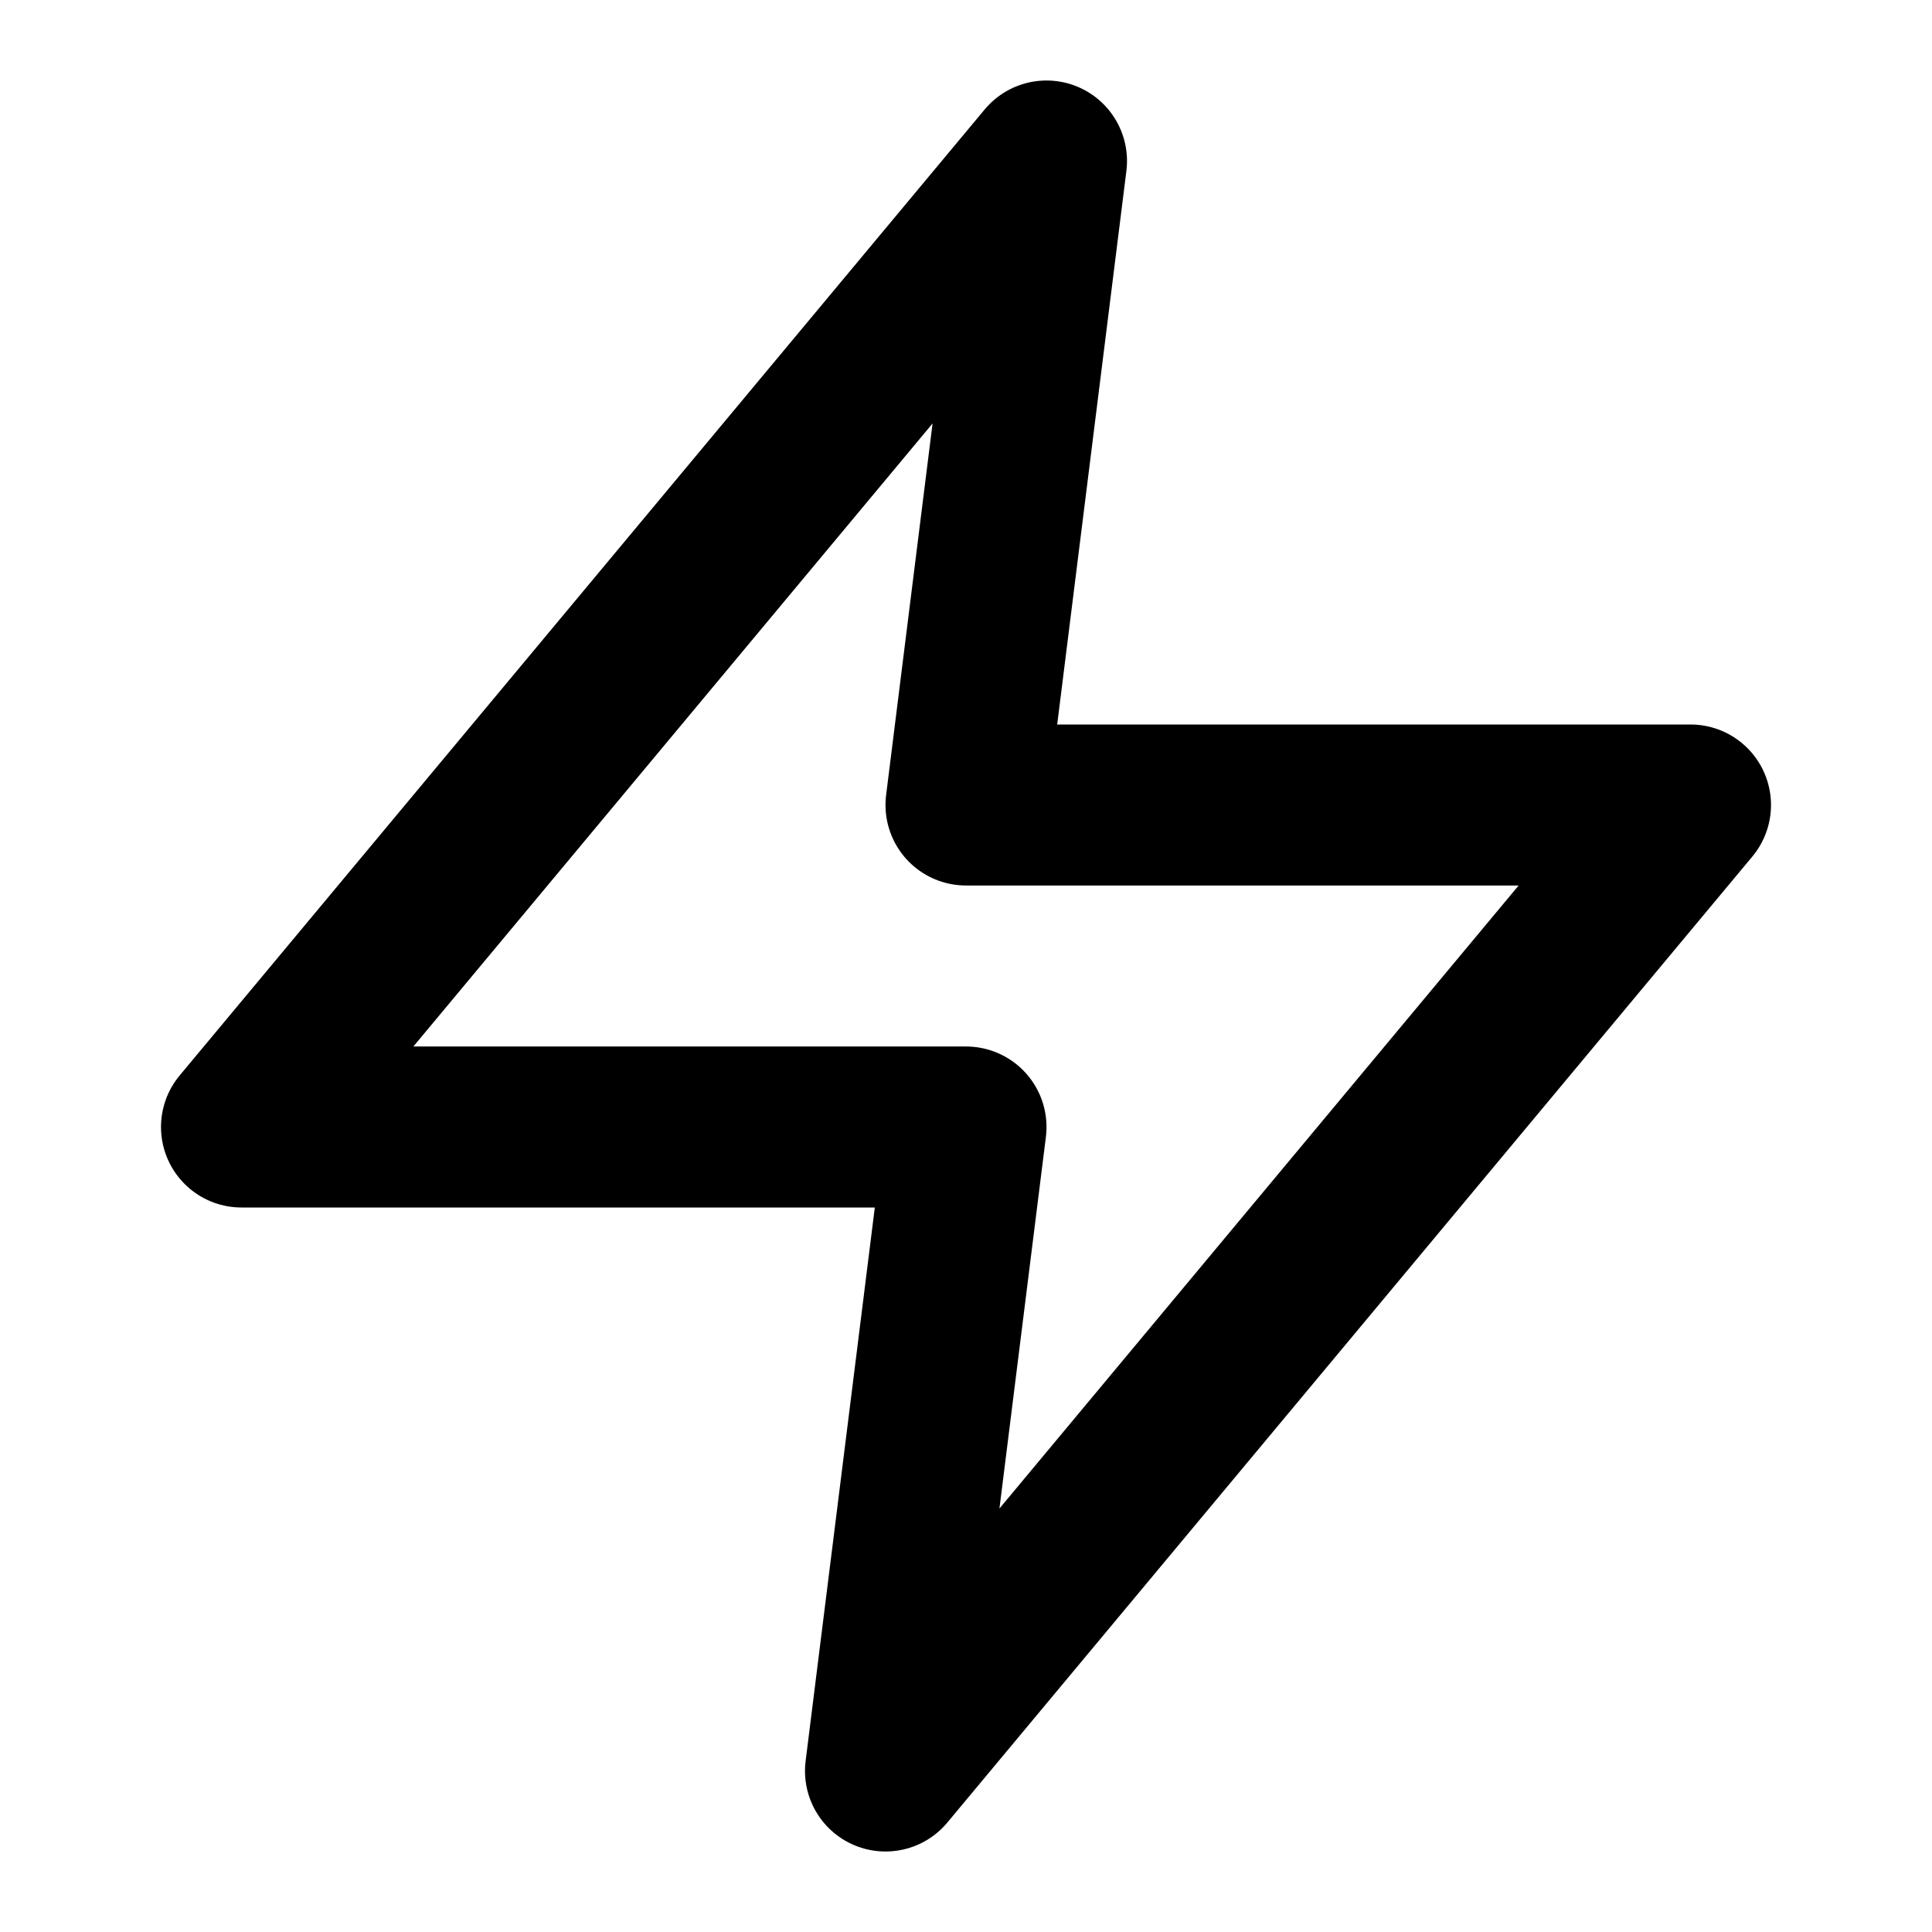
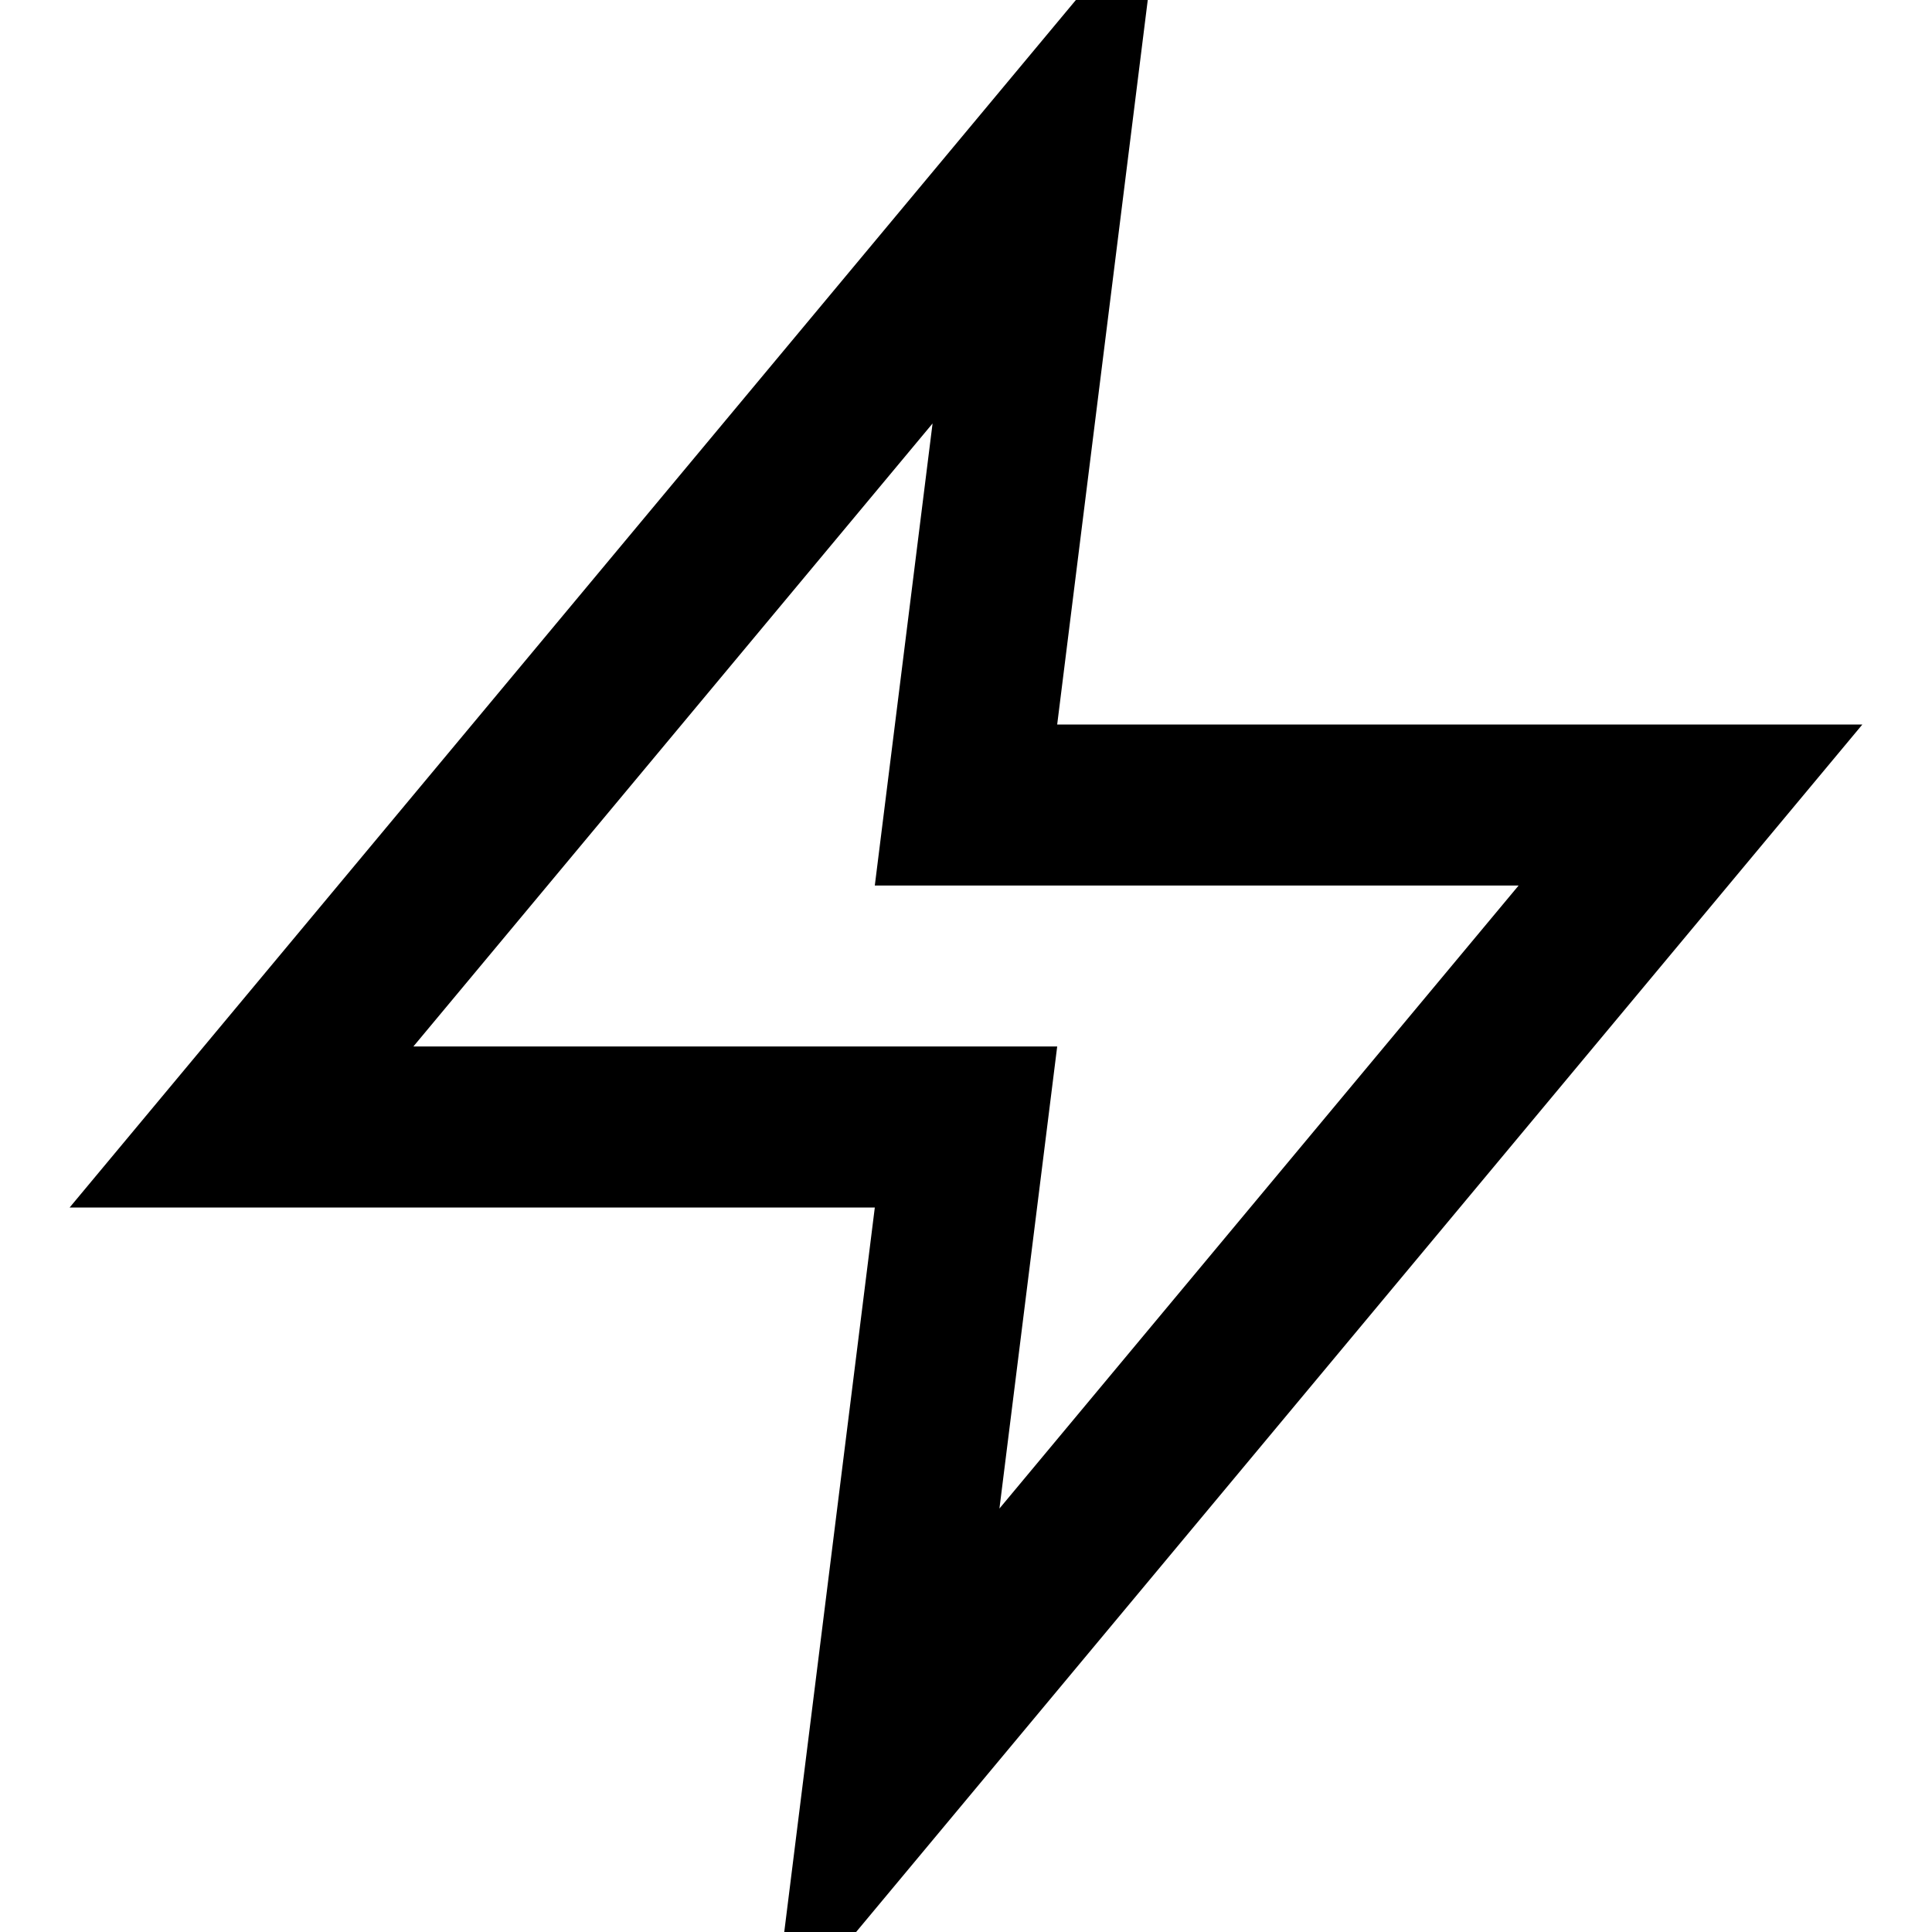
- <svg xmlns="http://www.w3.org/2000/svg" width="24" height="24" viewBox="0 0 24 24" fill="none" stroke="currentColor" stroke-width="2" stroke-linecap="round" stroke-linejoin="round">
+ <svg xmlns="http://www.w3.org/2000/svg" width="24" height="24" viewBox="0 0 24 24" fill="none" stroke="currentColor" stroke-width="2" stroke-linecap="square" stroke-linejoin="miter">
  <polygon points="13 2 3 14 12 14 11 22 21 10 12 10 13 2" />
</svg>
